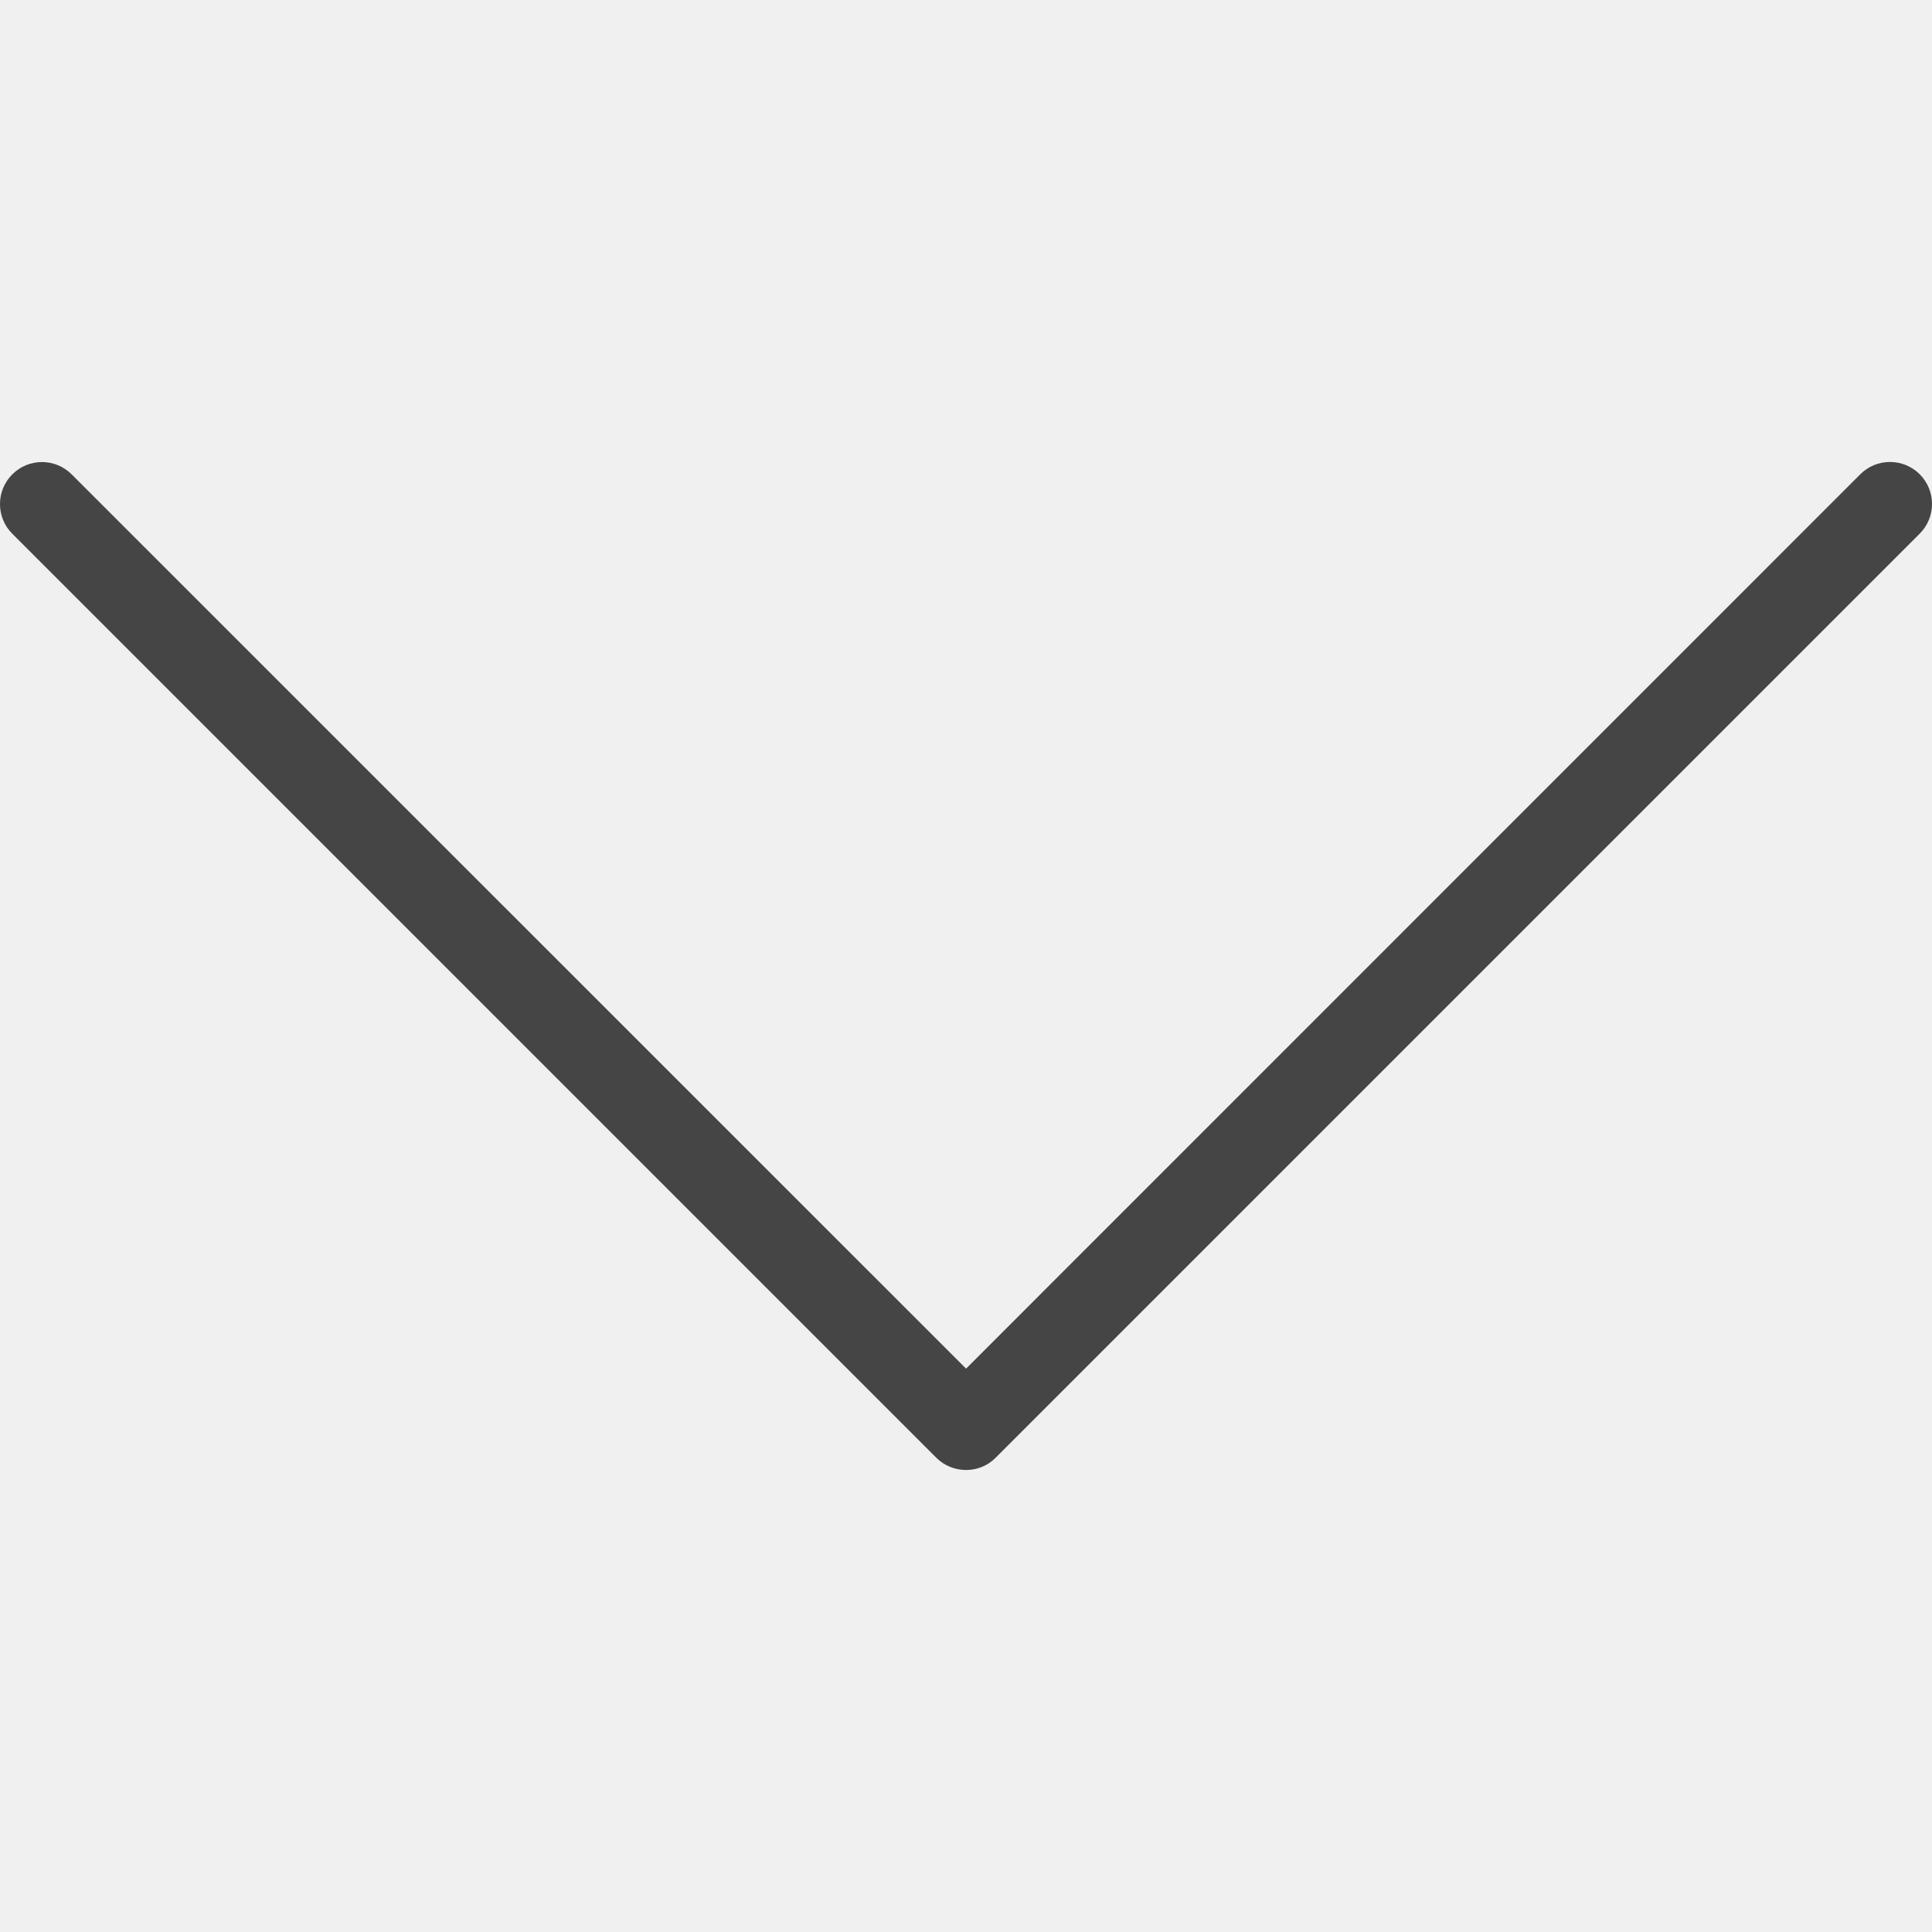
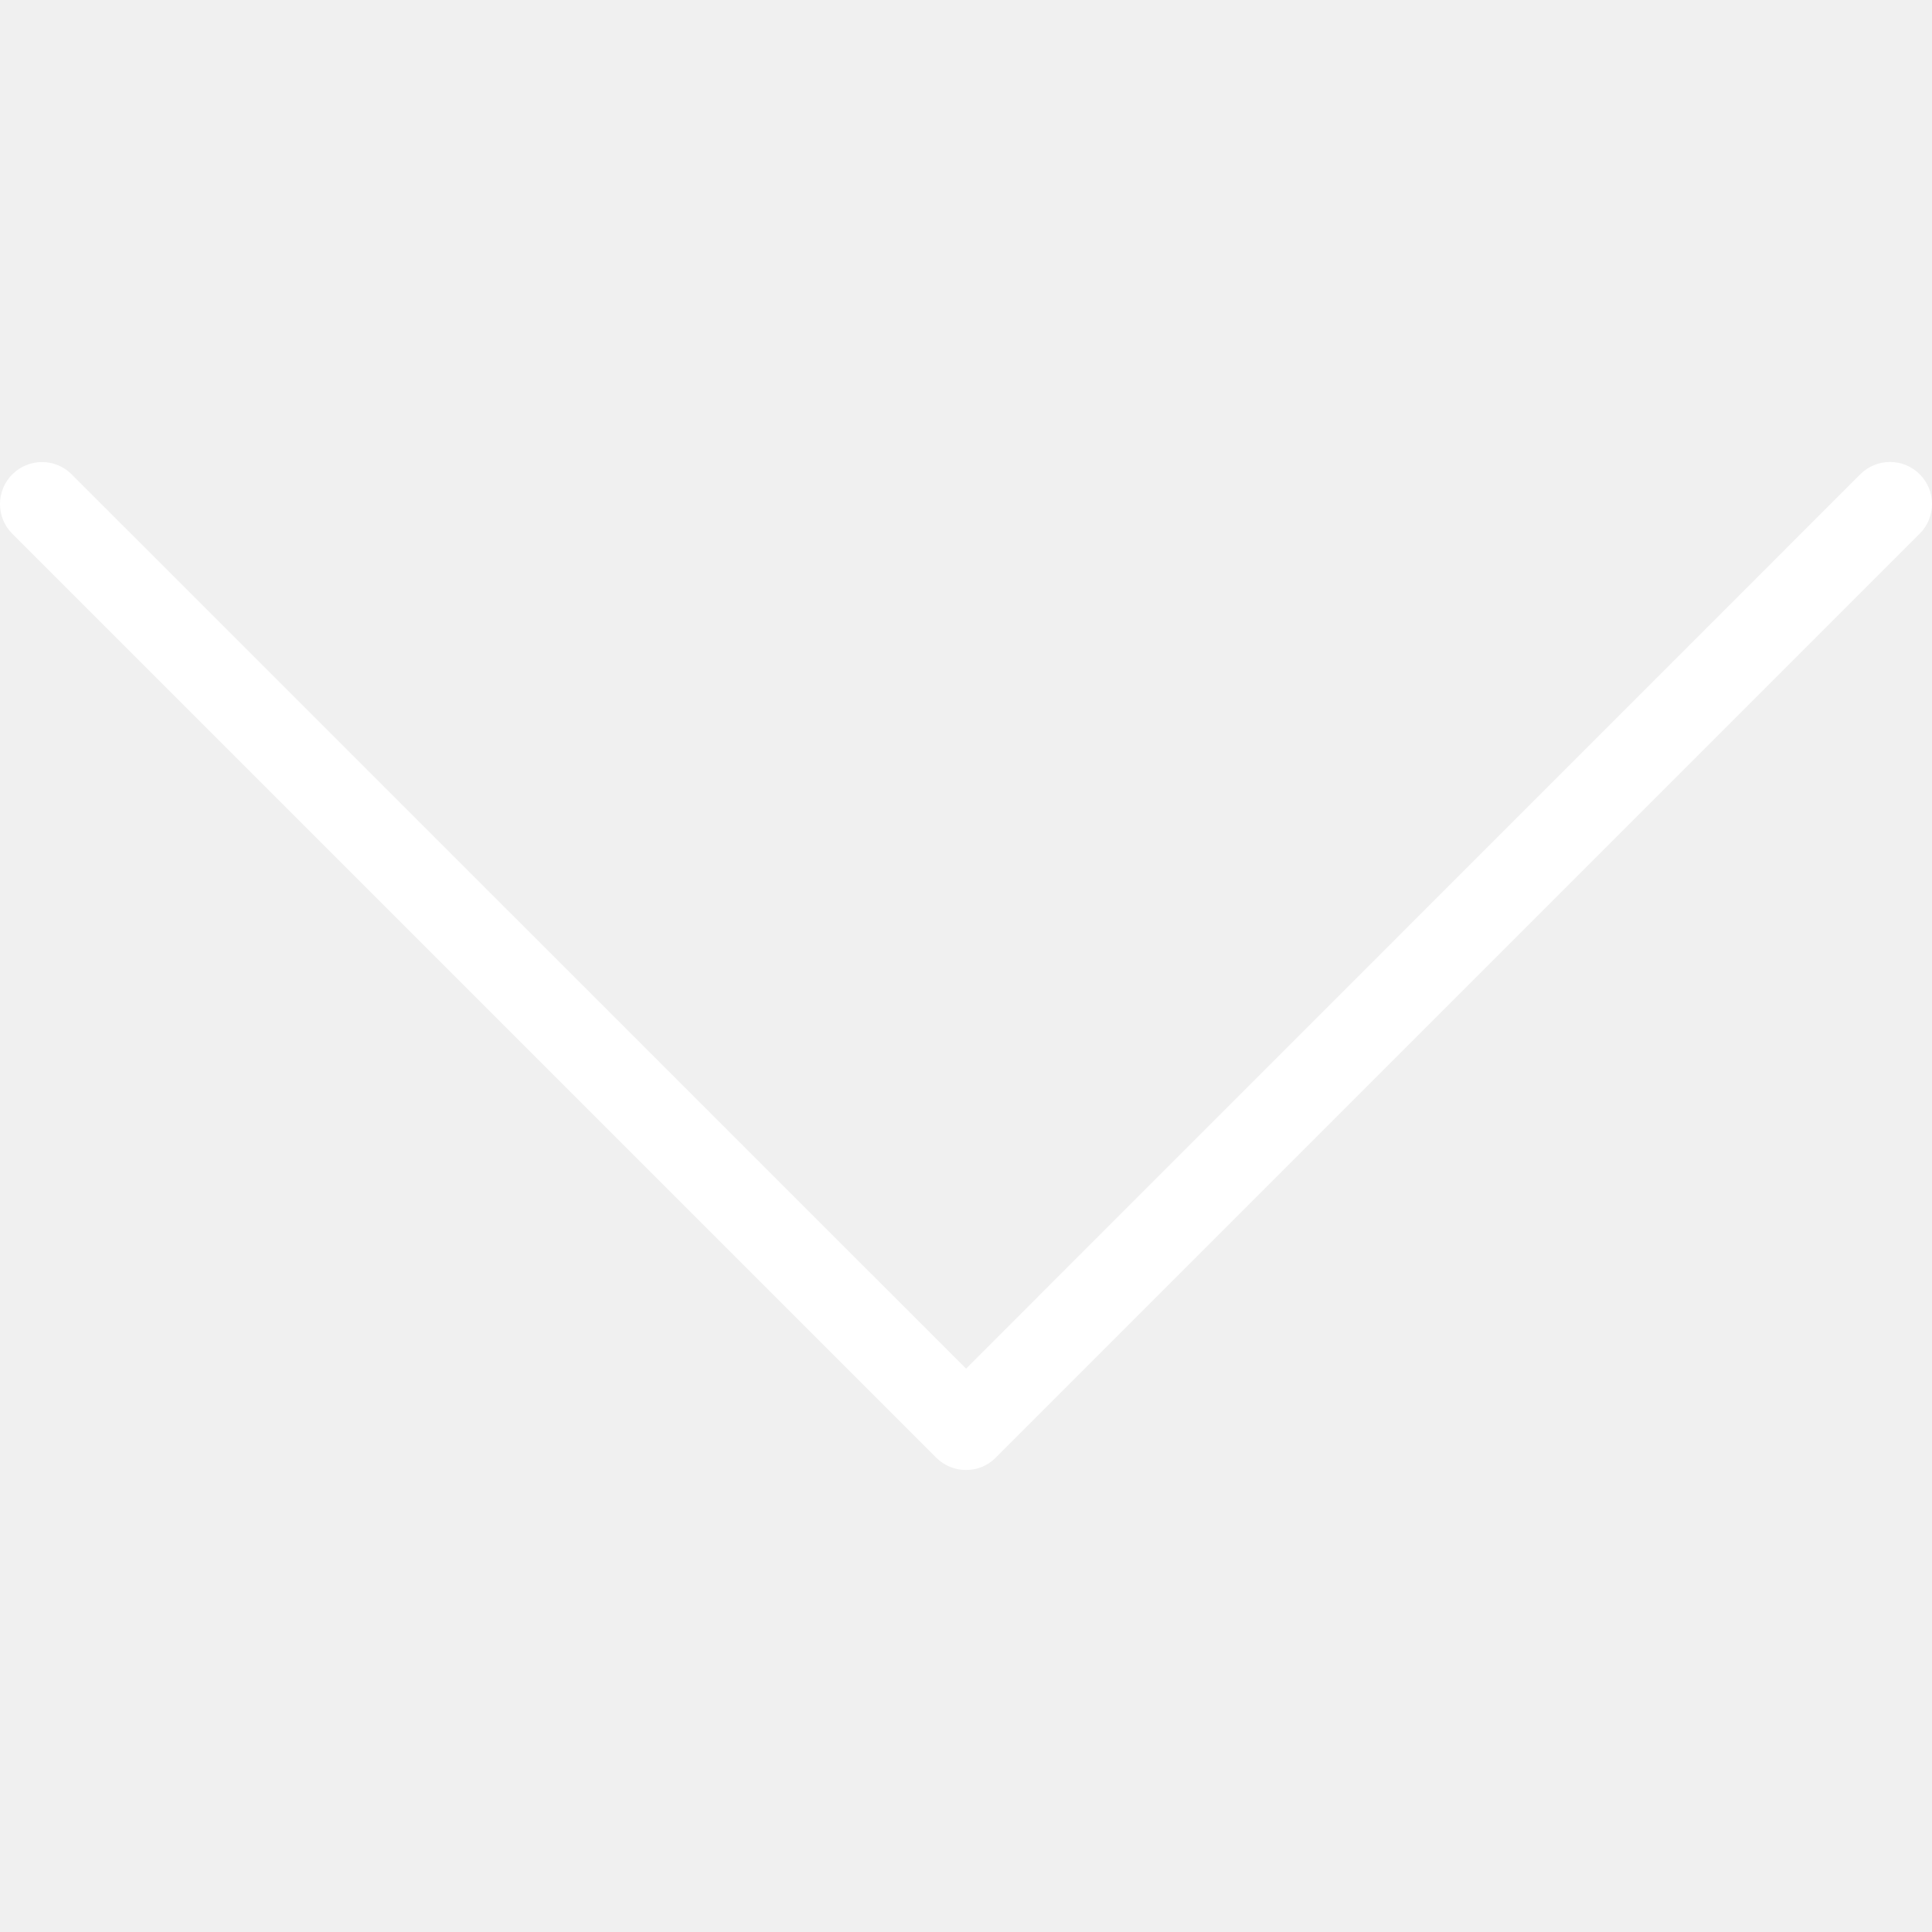
- <svg xmlns="http://www.w3.org/2000/svg" width="100%" height="100%" viewBox="0 0 30 30" fill="none">
+ <svg xmlns="http://www.w3.org/2000/svg" width="100%" height="100%" viewBox="0 0 30 30" fill="white">
  <g clip-path="url(#clip0)">
-     <path d="M29.809 7.364C29.555 7.11 29.141 7.11 28.887 7.364L15.001 21.252L1.113 7.366C0.859 7.111 0.445 7.111 0.191 7.366C-0.064 7.62 -0.064 8.034 0.191 8.288L14.539 22.636C14.667 22.763 14.834 22.826 15.001 22.826C15.168 22.826 15.335 22.763 15.461 22.635L29.809 8.287C30.064 8.032 30.064 7.619 29.809 7.364Z" fill="#454545" />
+     <path d="M29.809 7.364C29.555 7.11 29.141 7.11 28.887 7.364L15.001 21.252L1.113 7.366C0.859 7.111 0.445 7.111 0.191 7.366C-0.064 7.62 -0.064 8.034 0.191 8.288L14.539 22.636C14.667 22.763 14.834 22.826 15.001 22.826C15.168 22.826 15.335 22.763 15.461 22.635L29.809 8.287C30.064 8.032 30.064 7.619 29.809 7.364Z" fill="#fff" />
  </g>
  <defs>
    <clipPath id="clip0">
      <rect width="30" height="30" fill="white" />
    </clipPath>
  </defs>
</svg>
